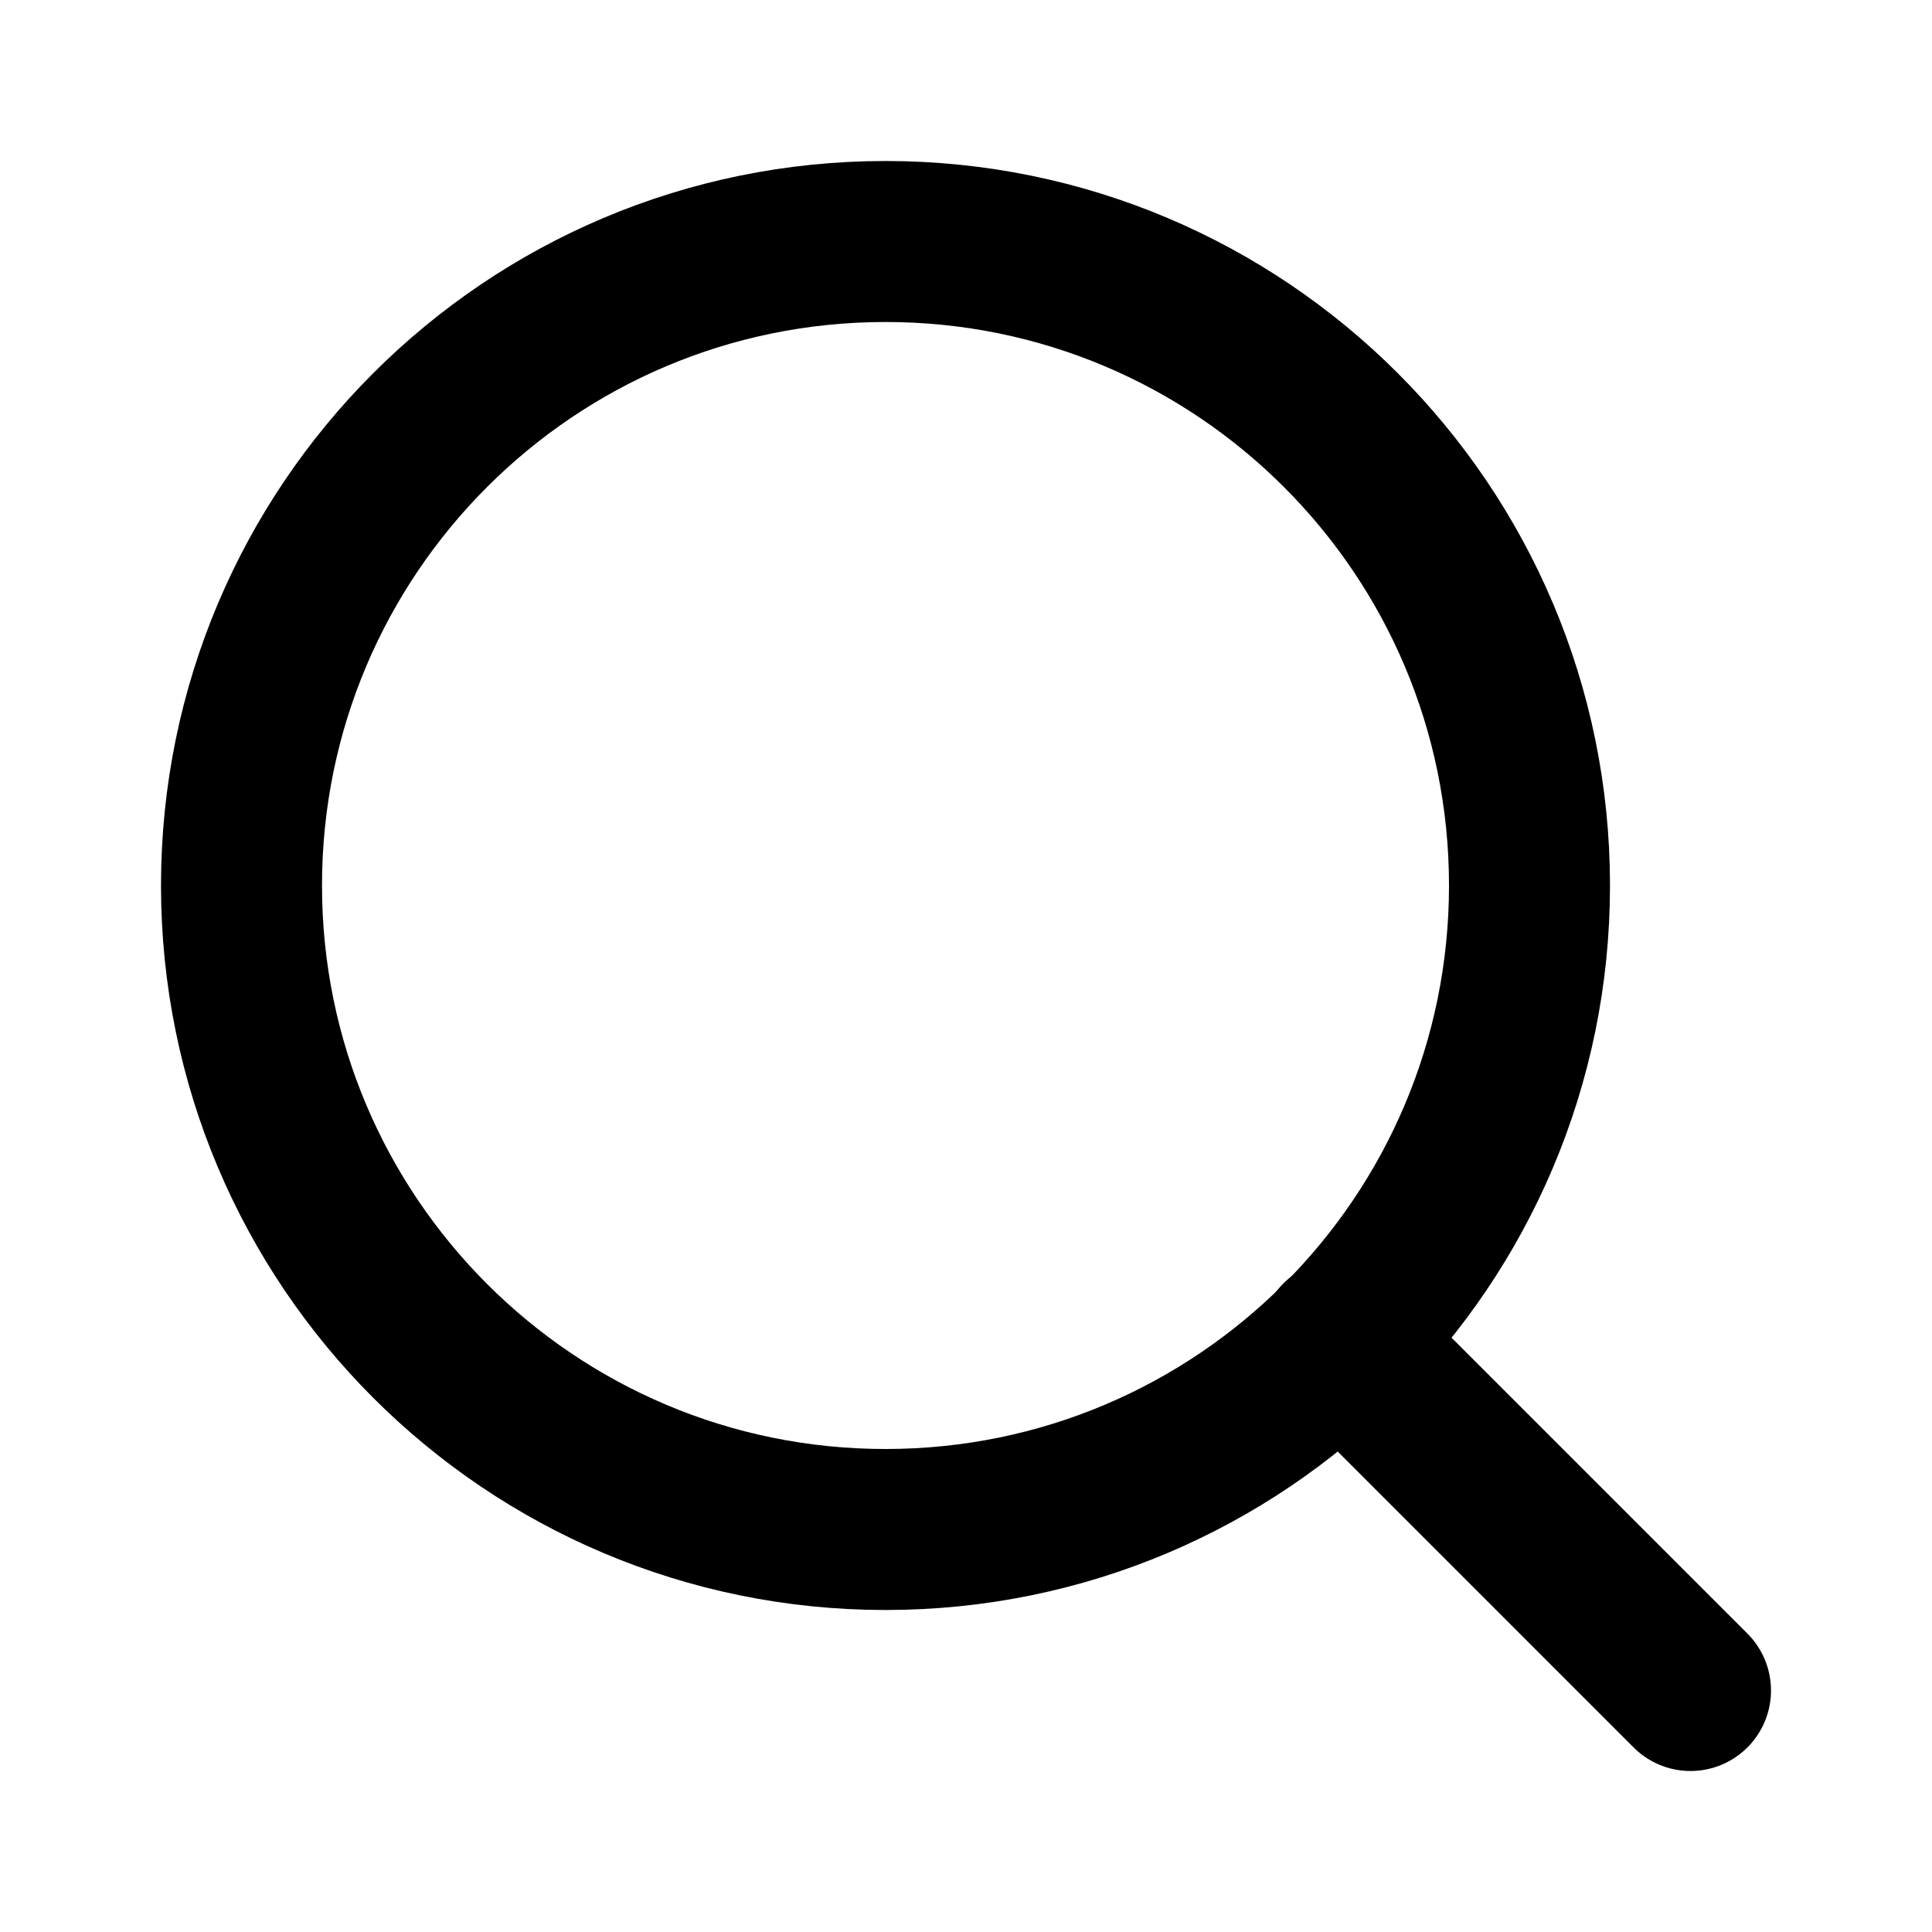
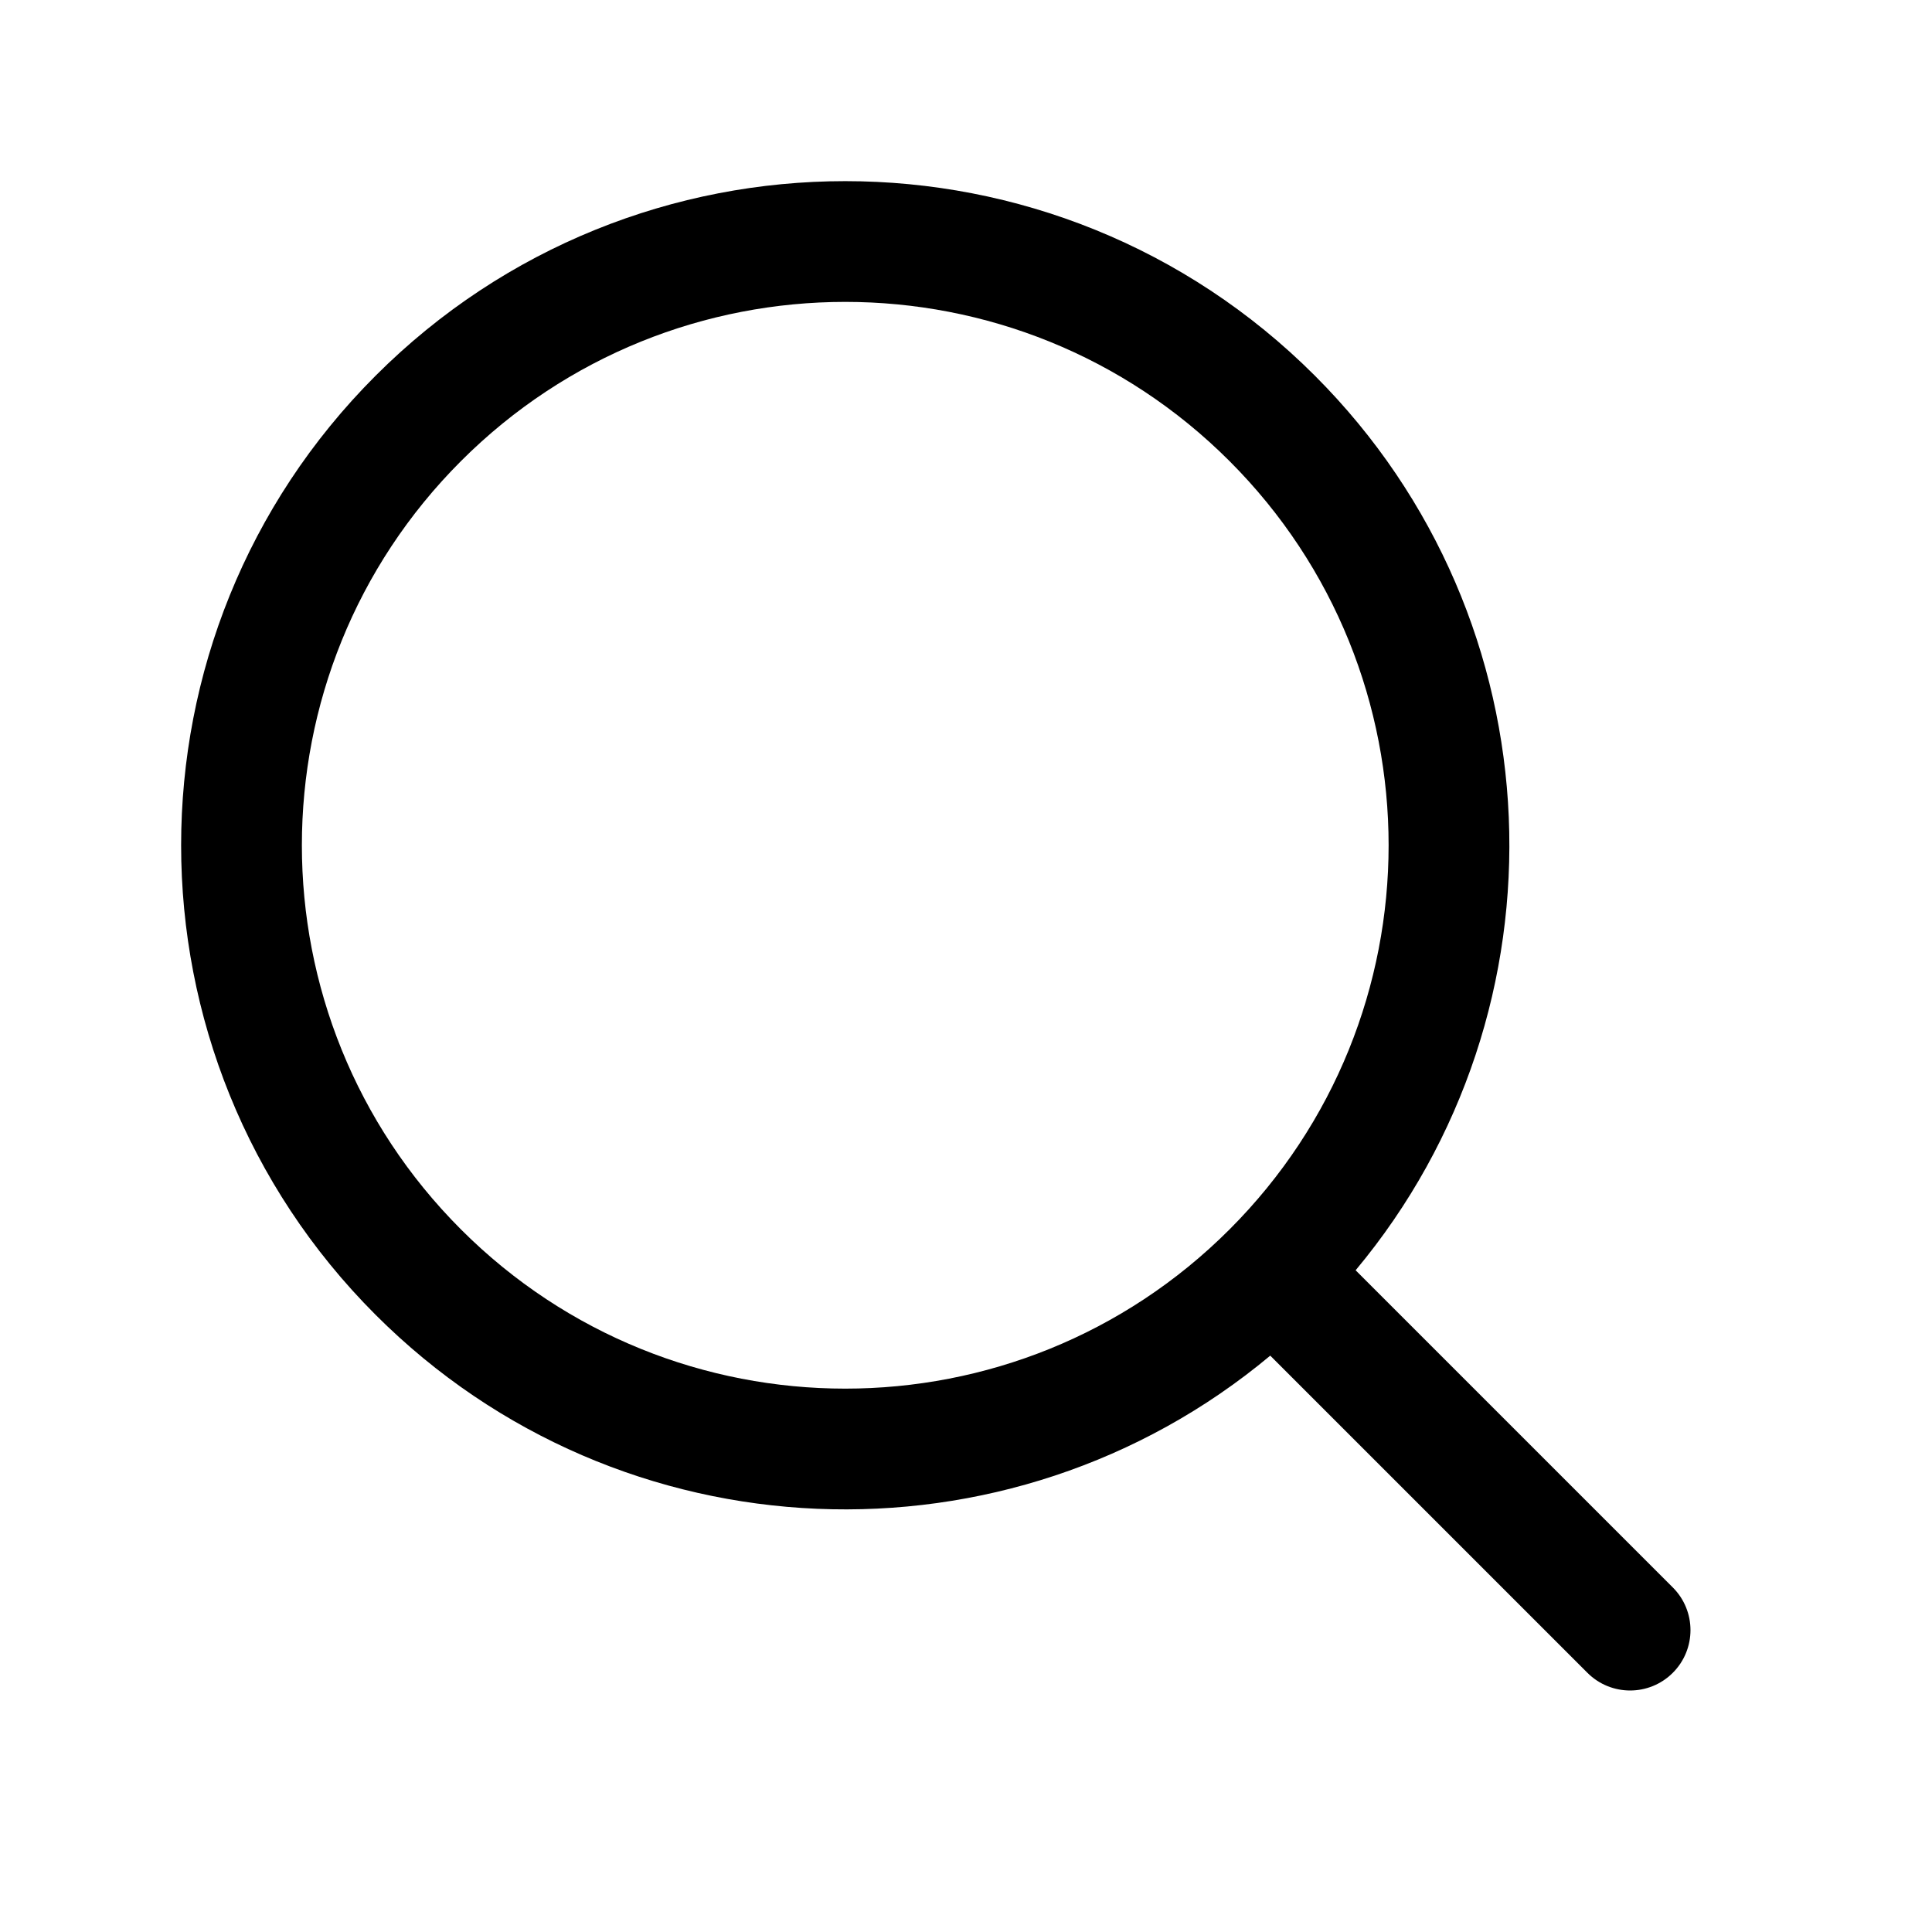
- <svg xmlns="http://www.w3.org/2000/svg" width="24" height="24" viewBox="0 0 24 24" fill="none" stroke="currentColor" stroke-width="2" stroke-linecap="round" stroke-linejoin="round" class="feather feather-search">
-   <circle cx="11" cy="11" r="8" />
-   <line x1="21" y1="21" x2="16.65" y2="16.65" />
+ <svg xmlns="http://www.w3.org/2000/svg" viewBox="0 0 240 240" width="240" height="240" style="width: 100%; height: 100%; transform: translate3d(0px, 0px, 0px); content-visibility: visible;" preserveAspectRatio="xMidYMid meet">
+   <defs>
+     <clipPath id="__lottie_element_2">
+       <rect width="240" height="240" x="0" y="0" />
+     </clipPath>
+     <clipPath id="__lottie_element_4">
+       <path d="M0,0 L240,0 L240,240 L0,240z" />
+     </clipPath>
+   </defs>
+   <g clip-path="url(#__lottie_element_2)">
+     <g clip-path="url(#__lottie_element_4)" style="display: block;" transform="matrix(1,0,0,1,0,0)" opacity="1">
+       <g style="display: block;" transform="matrix(1,-0.000001206835,0.000001206835,1,116.2489,116.2511)" opacity="1">
+         <g opacity="1" transform="matrix(1,0,0,1,0,0)">
+           <path class="primary" fill="rgb(0,0,0)" fill-opacity="1" d=" M-58.979,-58.979 C-32.619,-85.339 10.12,-85.339 36.48,-58.979 C62.84,-32.619 62.84,10.12 36.48,36.48 C10.12,62.84 -32.619,62.84 -58.979,36.48 C-85.339,10.12 -85.339,-32.619 -58.979,-58.979z M47.087,-69.585 C14.869,-101.803 -37.367,-101.803 -69.585,-69.585 C-101.803,-37.367 -101.803,14.869 -69.585,47.087 C-39.154,77.518 9.134,79.206 41.546,52.152 C41.546,52.152 80.946,91.552 80.946,91.552 C80.946,91.552 91.552,80.946 91.552,80.946 C91.552,80.946 52.152,41.546 52.152,41.546 C79.206,9.134 77.518,-39.154 47.087,-69.585z M91.552,91.552 C94.481,88.623 94.481,83.875 91.552,80.946 C91.552,80.946 80.946,91.552 80.946,91.552 C83.875,94.481 88.623,94.481 91.552,91.552z" />
+         </g>
+       </g>
+     </g>
+   </g>
</svg>
